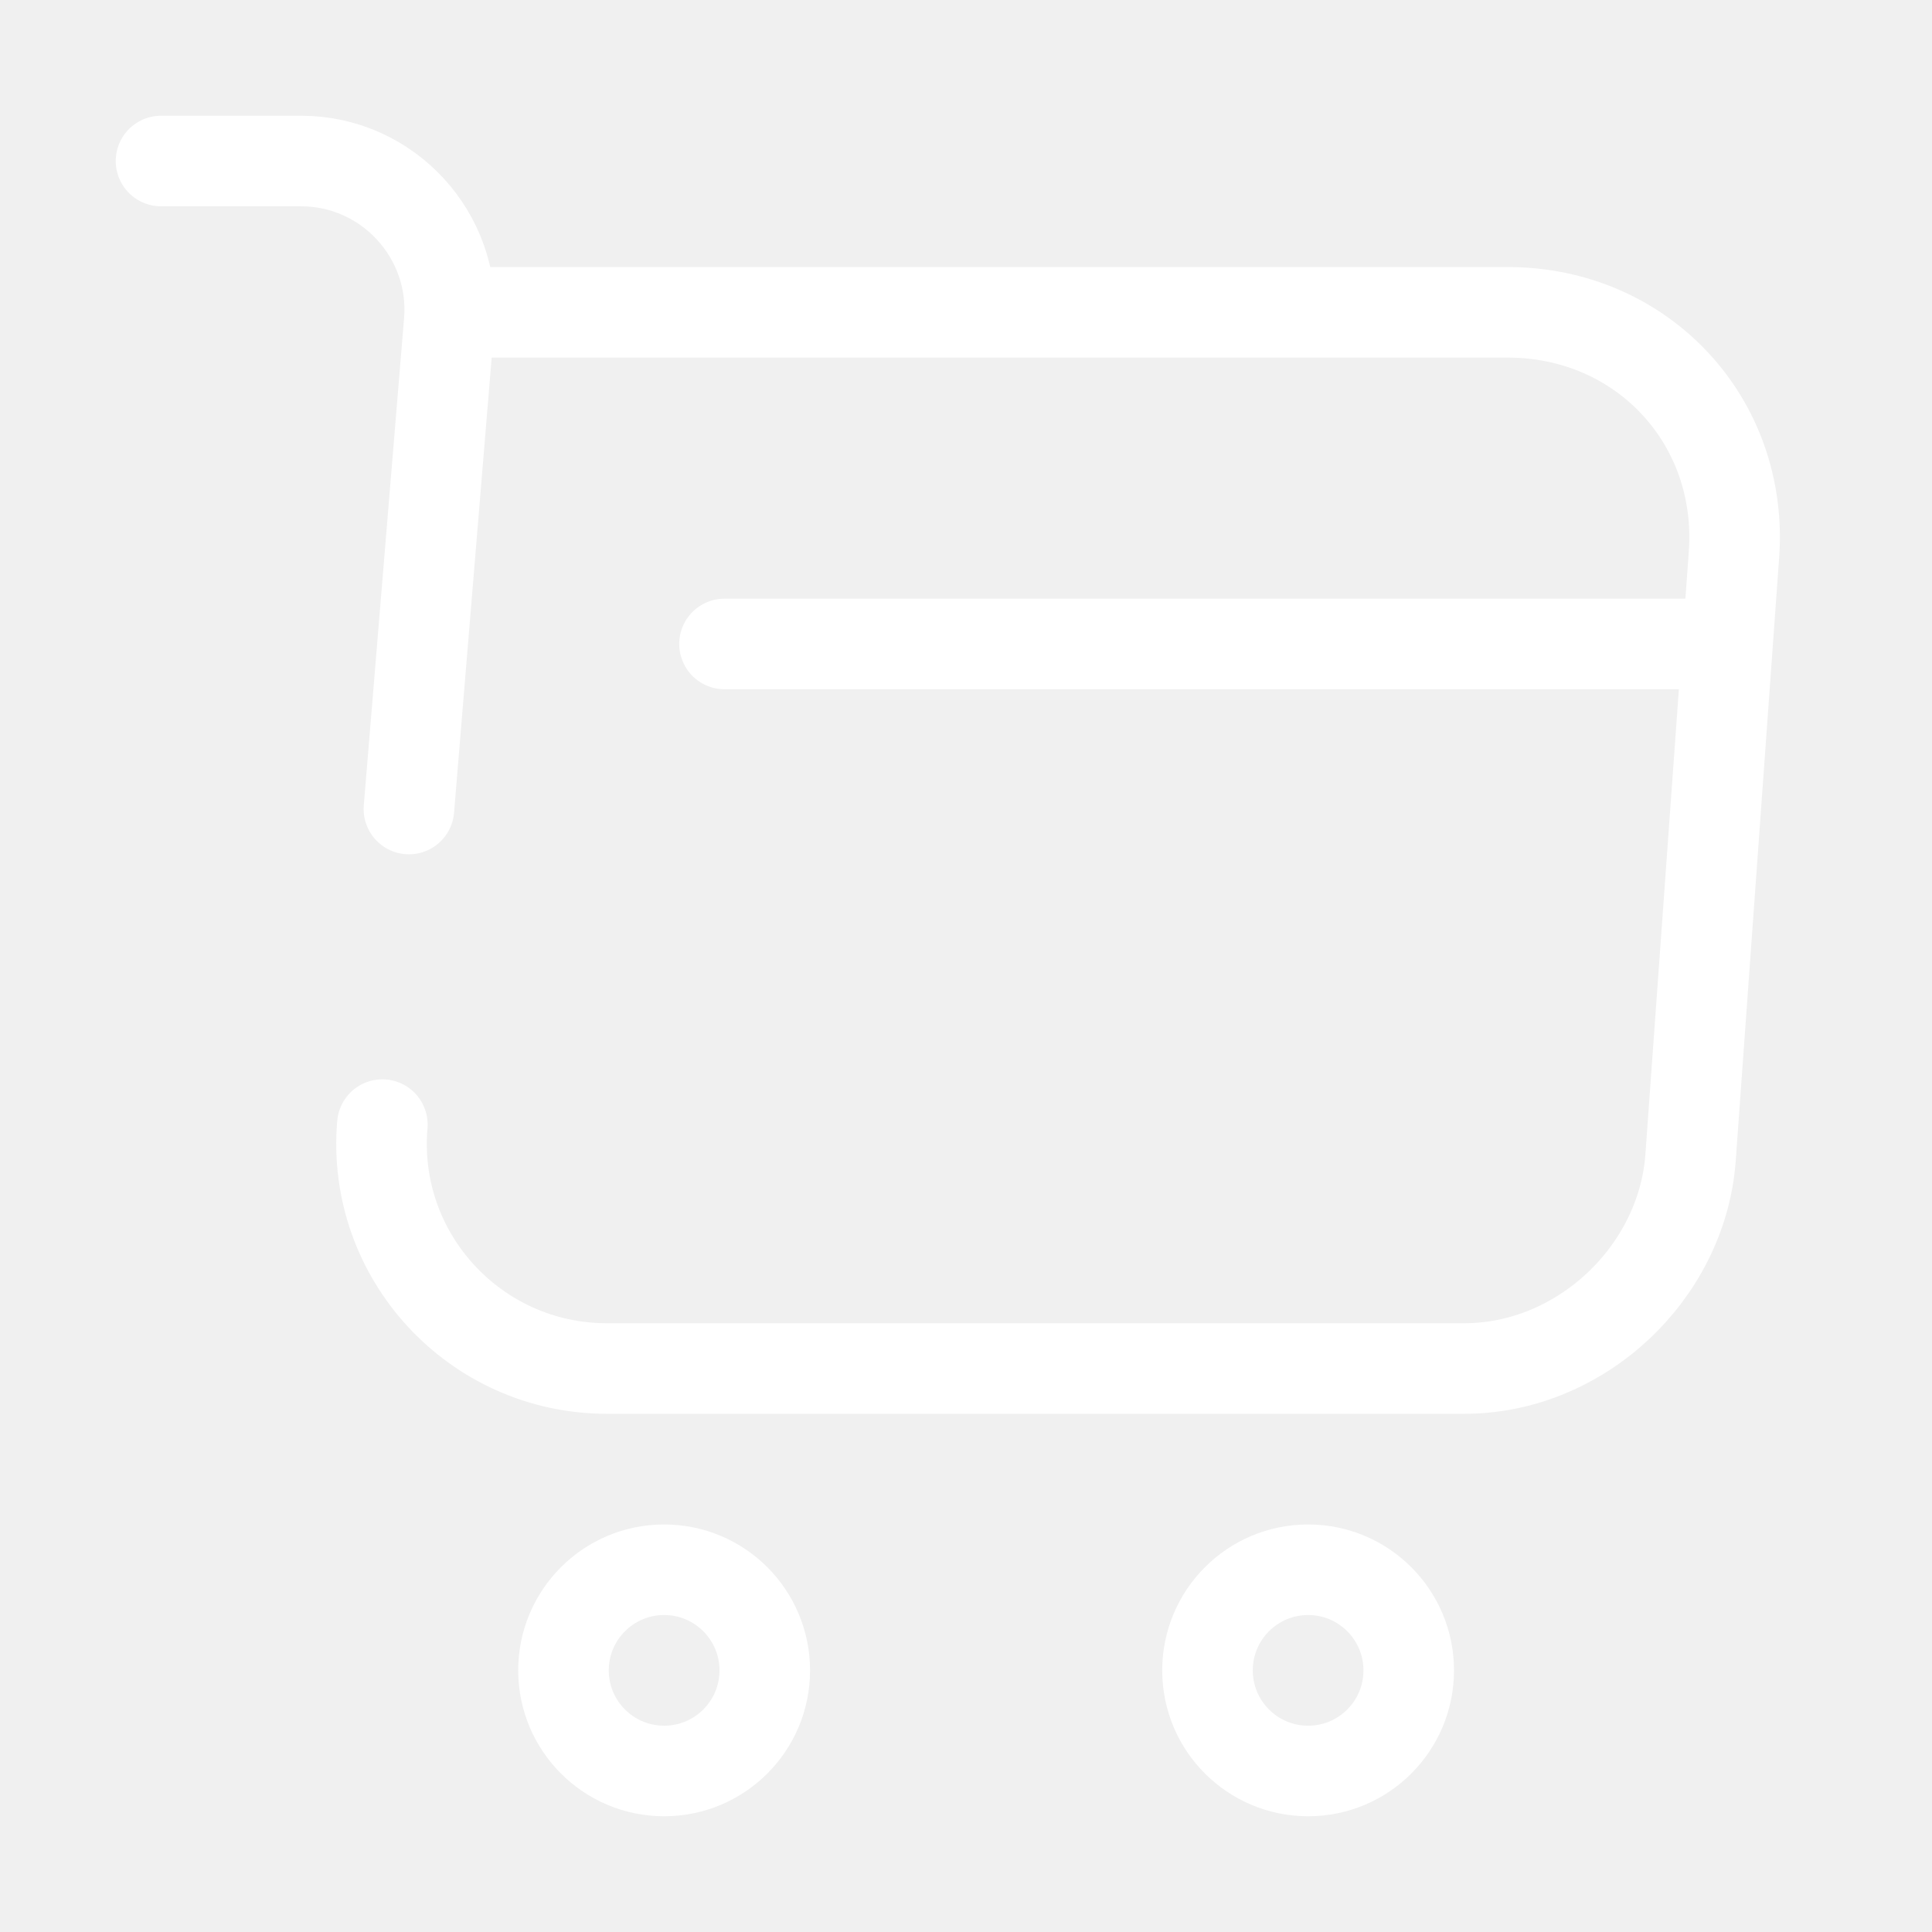
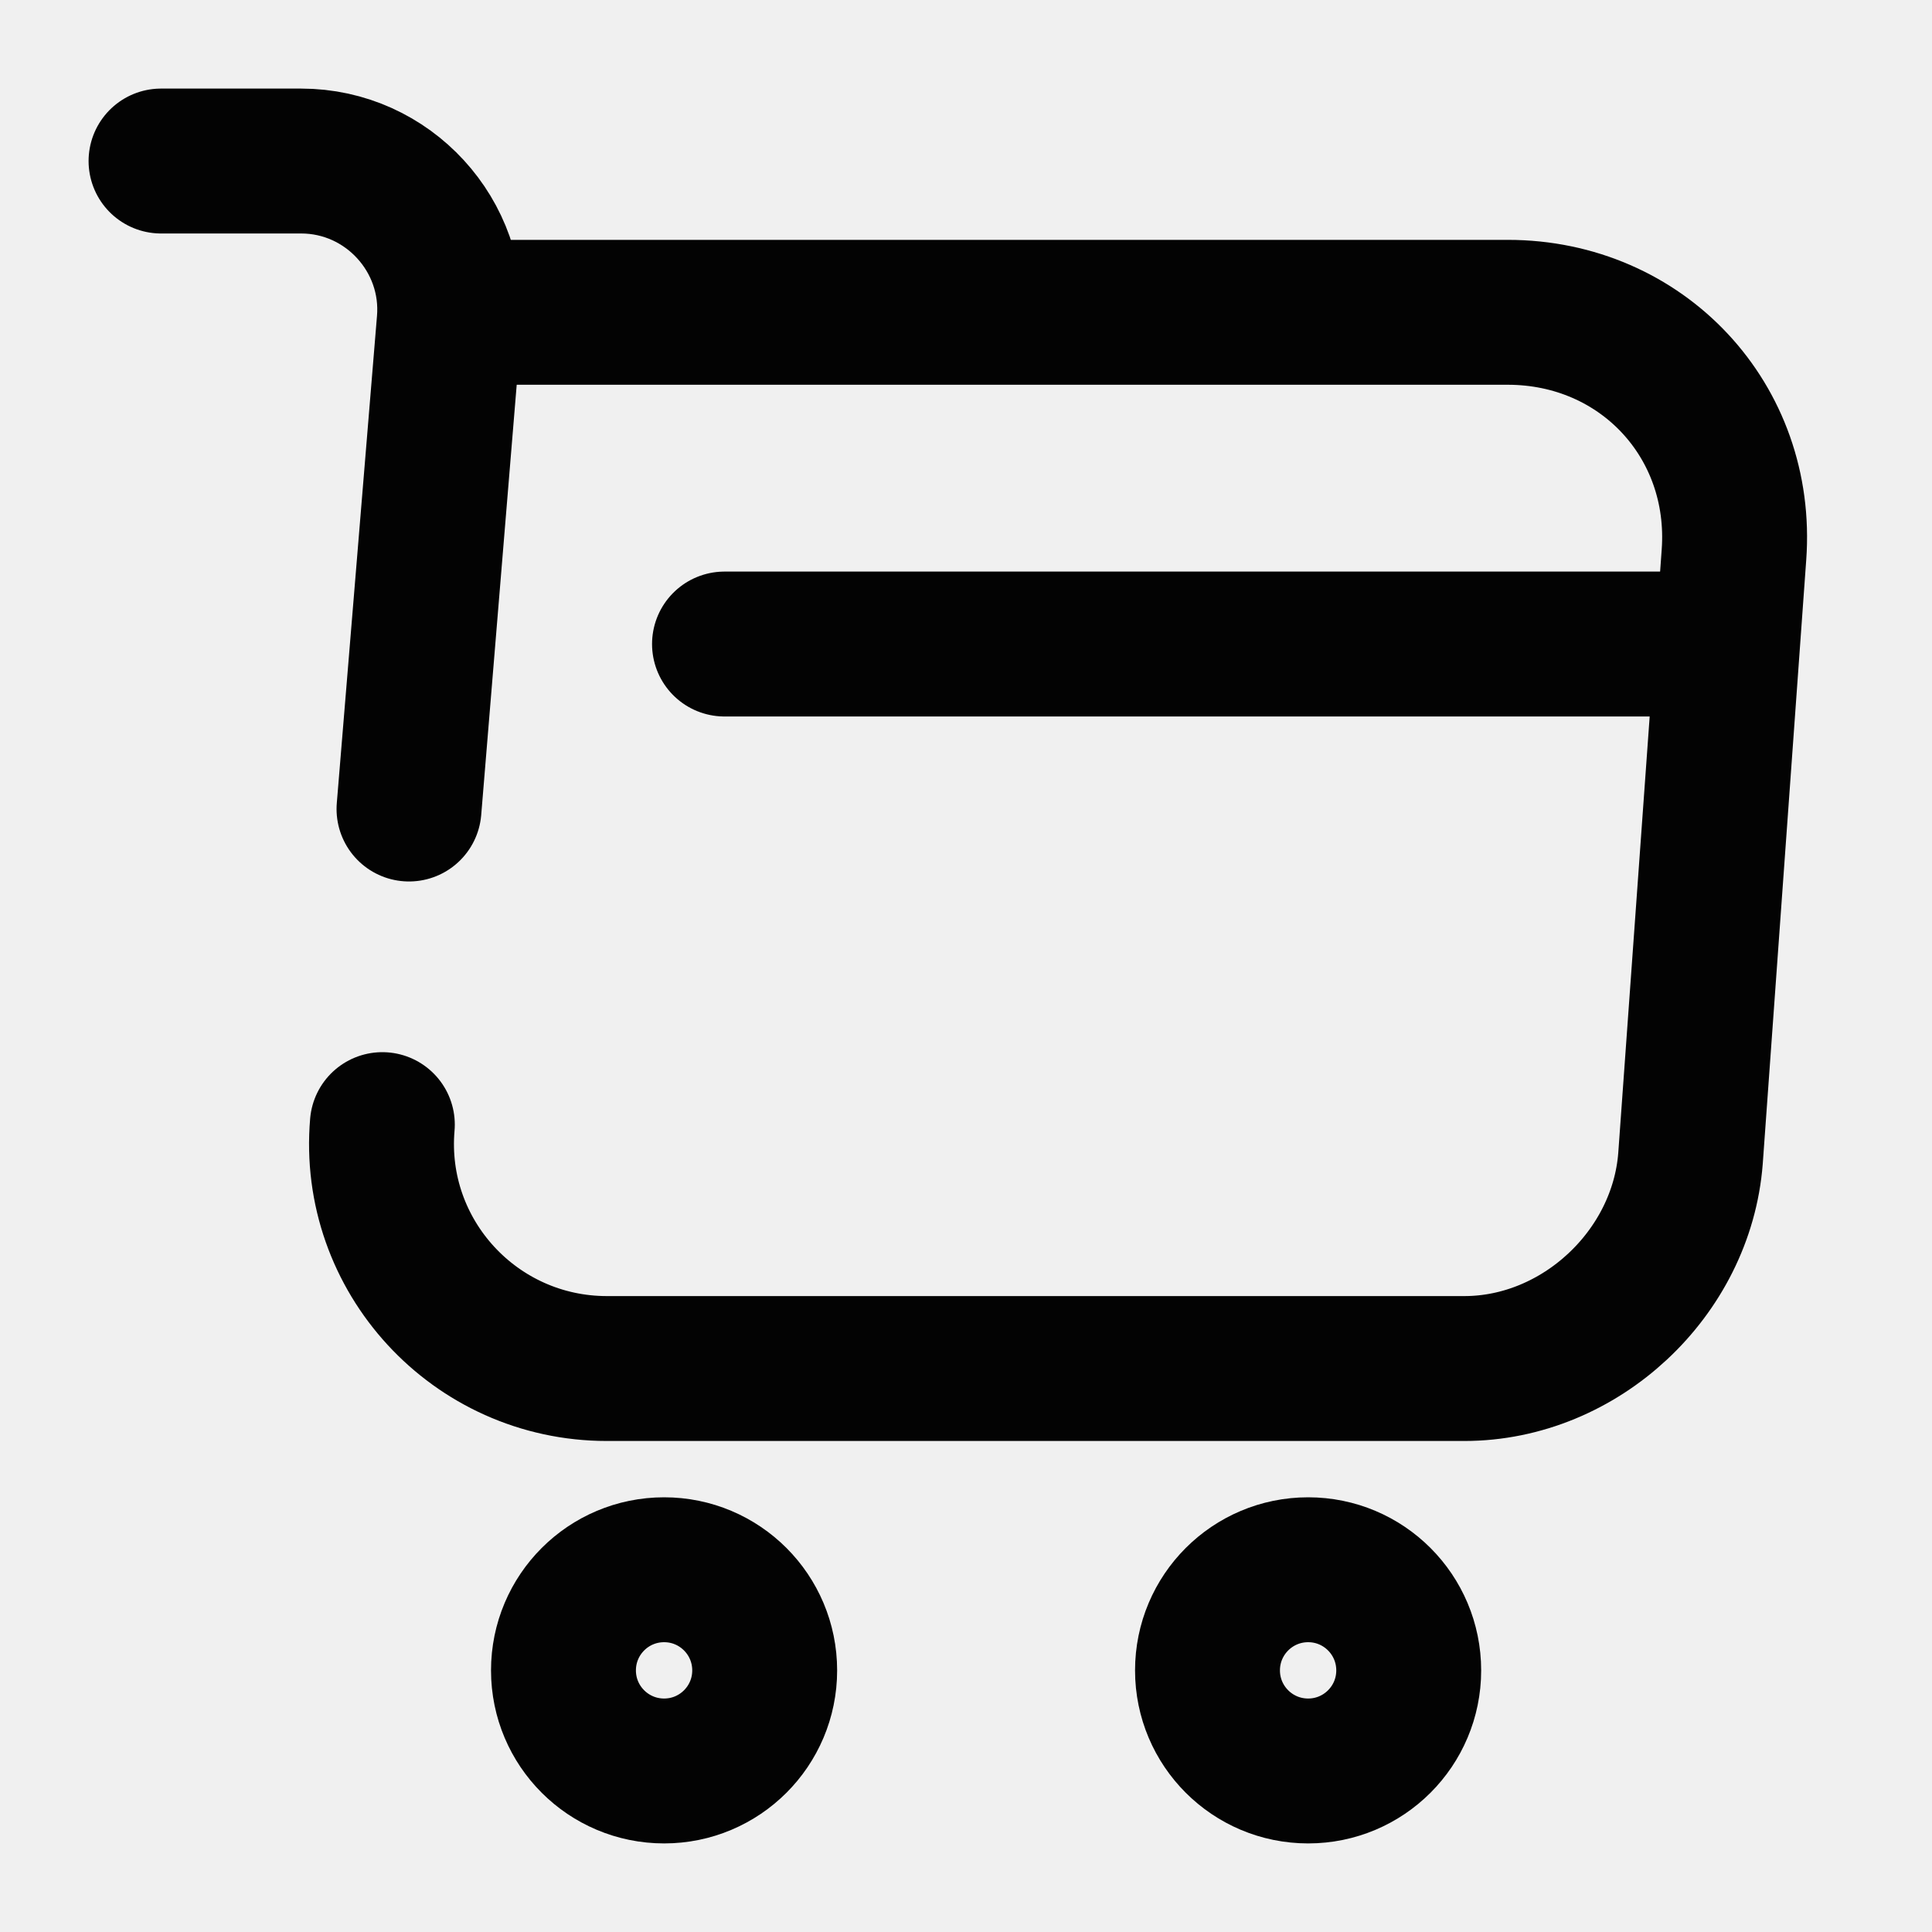
- <svg xmlns="http://www.w3.org/2000/svg" width="32" height="32" viewBox="0 0 32 32" fill="none">
-   <path d="M6.333 18.627C6.147 20.8 7.867 22.667 10.053 22.667H24.253C26.173 22.667 27.853 21.093 28 19.187L28.72 9.187C28.88 6.973 27.2 5.173 24.973 5.173H7.76" stroke="white" stroke-width="1.5" stroke-miterlimit="10" stroke-linecap="round" stroke-linejoin="round" />
-   <path d="M2.667 2.667H4.987C6.427 2.667 7.56 3.906 7.44 5.333L6.773 13.4" stroke="white" stroke-width="1.5" stroke-miterlimit="10" stroke-linecap="round" stroke-linejoin="round" />
-   <path d="M21.667 29.333C22.587 29.333 23.333 28.587 23.333 27.667C23.333 26.746 22.587 26 21.667 26C20.746 26 20 26.746 20 27.667C20 28.587 20.746 29.333 21.667 29.333Z" stroke="white" stroke-width="1.5" stroke-miterlimit="10" stroke-linecap="round" stroke-linejoin="round" />
-   <path d="M11 29.333C11.921 29.333 12.667 28.587 12.667 27.667C12.667 26.746 11.921 26 11 26C10.08 26 9.333 26.746 9.333 27.667C9.333 28.587 10.08 29.333 11 29.333Z" stroke="white" stroke-width="1.5" stroke-miterlimit="10" stroke-linecap="round" stroke-linejoin="round" />
-   <path d="M12 10.666H28" stroke="white" stroke-width="1.5" stroke-miterlimit="10" stroke-linecap="round" stroke-linejoin="round" />
+ <svg xmlns="http://www.w3.org/2000/svg" width="20" height="20" viewBox="0 0 20 20" fill="none">
+   <path d="M3.958 11.642C3.841 13 4.916 14.167 6.283 14.167H15.158C16.358 14.167 17.408 13.183 17.5 11.992L17.95 5.742C18.05 4.358 17 3.233 15.608 3.233H4.85" stroke="#030303" stroke-width="1.5" stroke-miterlimit="10" stroke-linecap="round" stroke-linejoin="round" />
+   <path d="M1.667 1.667H3.117C4.017 1.667 4.725 2.442 4.65 3.333L4.234 8.375" stroke="#030303" stroke-width="1.5" stroke-miterlimit="10" stroke-linecap="round" stroke-linejoin="round" />
+   <path d="M13.542 18.333C14.117 18.333 14.583 17.867 14.583 17.292C14.583 16.716 14.117 16.25 13.542 16.25C12.966 16.25 12.5 16.716 12.5 17.292C12.5 17.867 12.966 18.333 13.542 18.333Z" stroke="#030303" stroke-width="1.5" stroke-miterlimit="10" stroke-linecap="round" stroke-linejoin="round" />
+   <path d="M6.875 18.333C7.45 18.333 7.916 17.867 7.916 17.292C7.916 16.716 7.45 16.25 6.875 16.25C6.299 16.25 5.833 16.716 5.833 17.292C5.833 17.867 6.299 18.333 6.875 18.333Z" stroke="#030303" stroke-width="1.5" stroke-miterlimit="10" stroke-linecap="round" stroke-linejoin="round" />
+   <path d="M7.5 6.667H17.5" stroke="#030303" stroke-width="1.5" stroke-miterlimit="10" stroke-linecap="round" stroke-linejoin="round" />
</svg>
